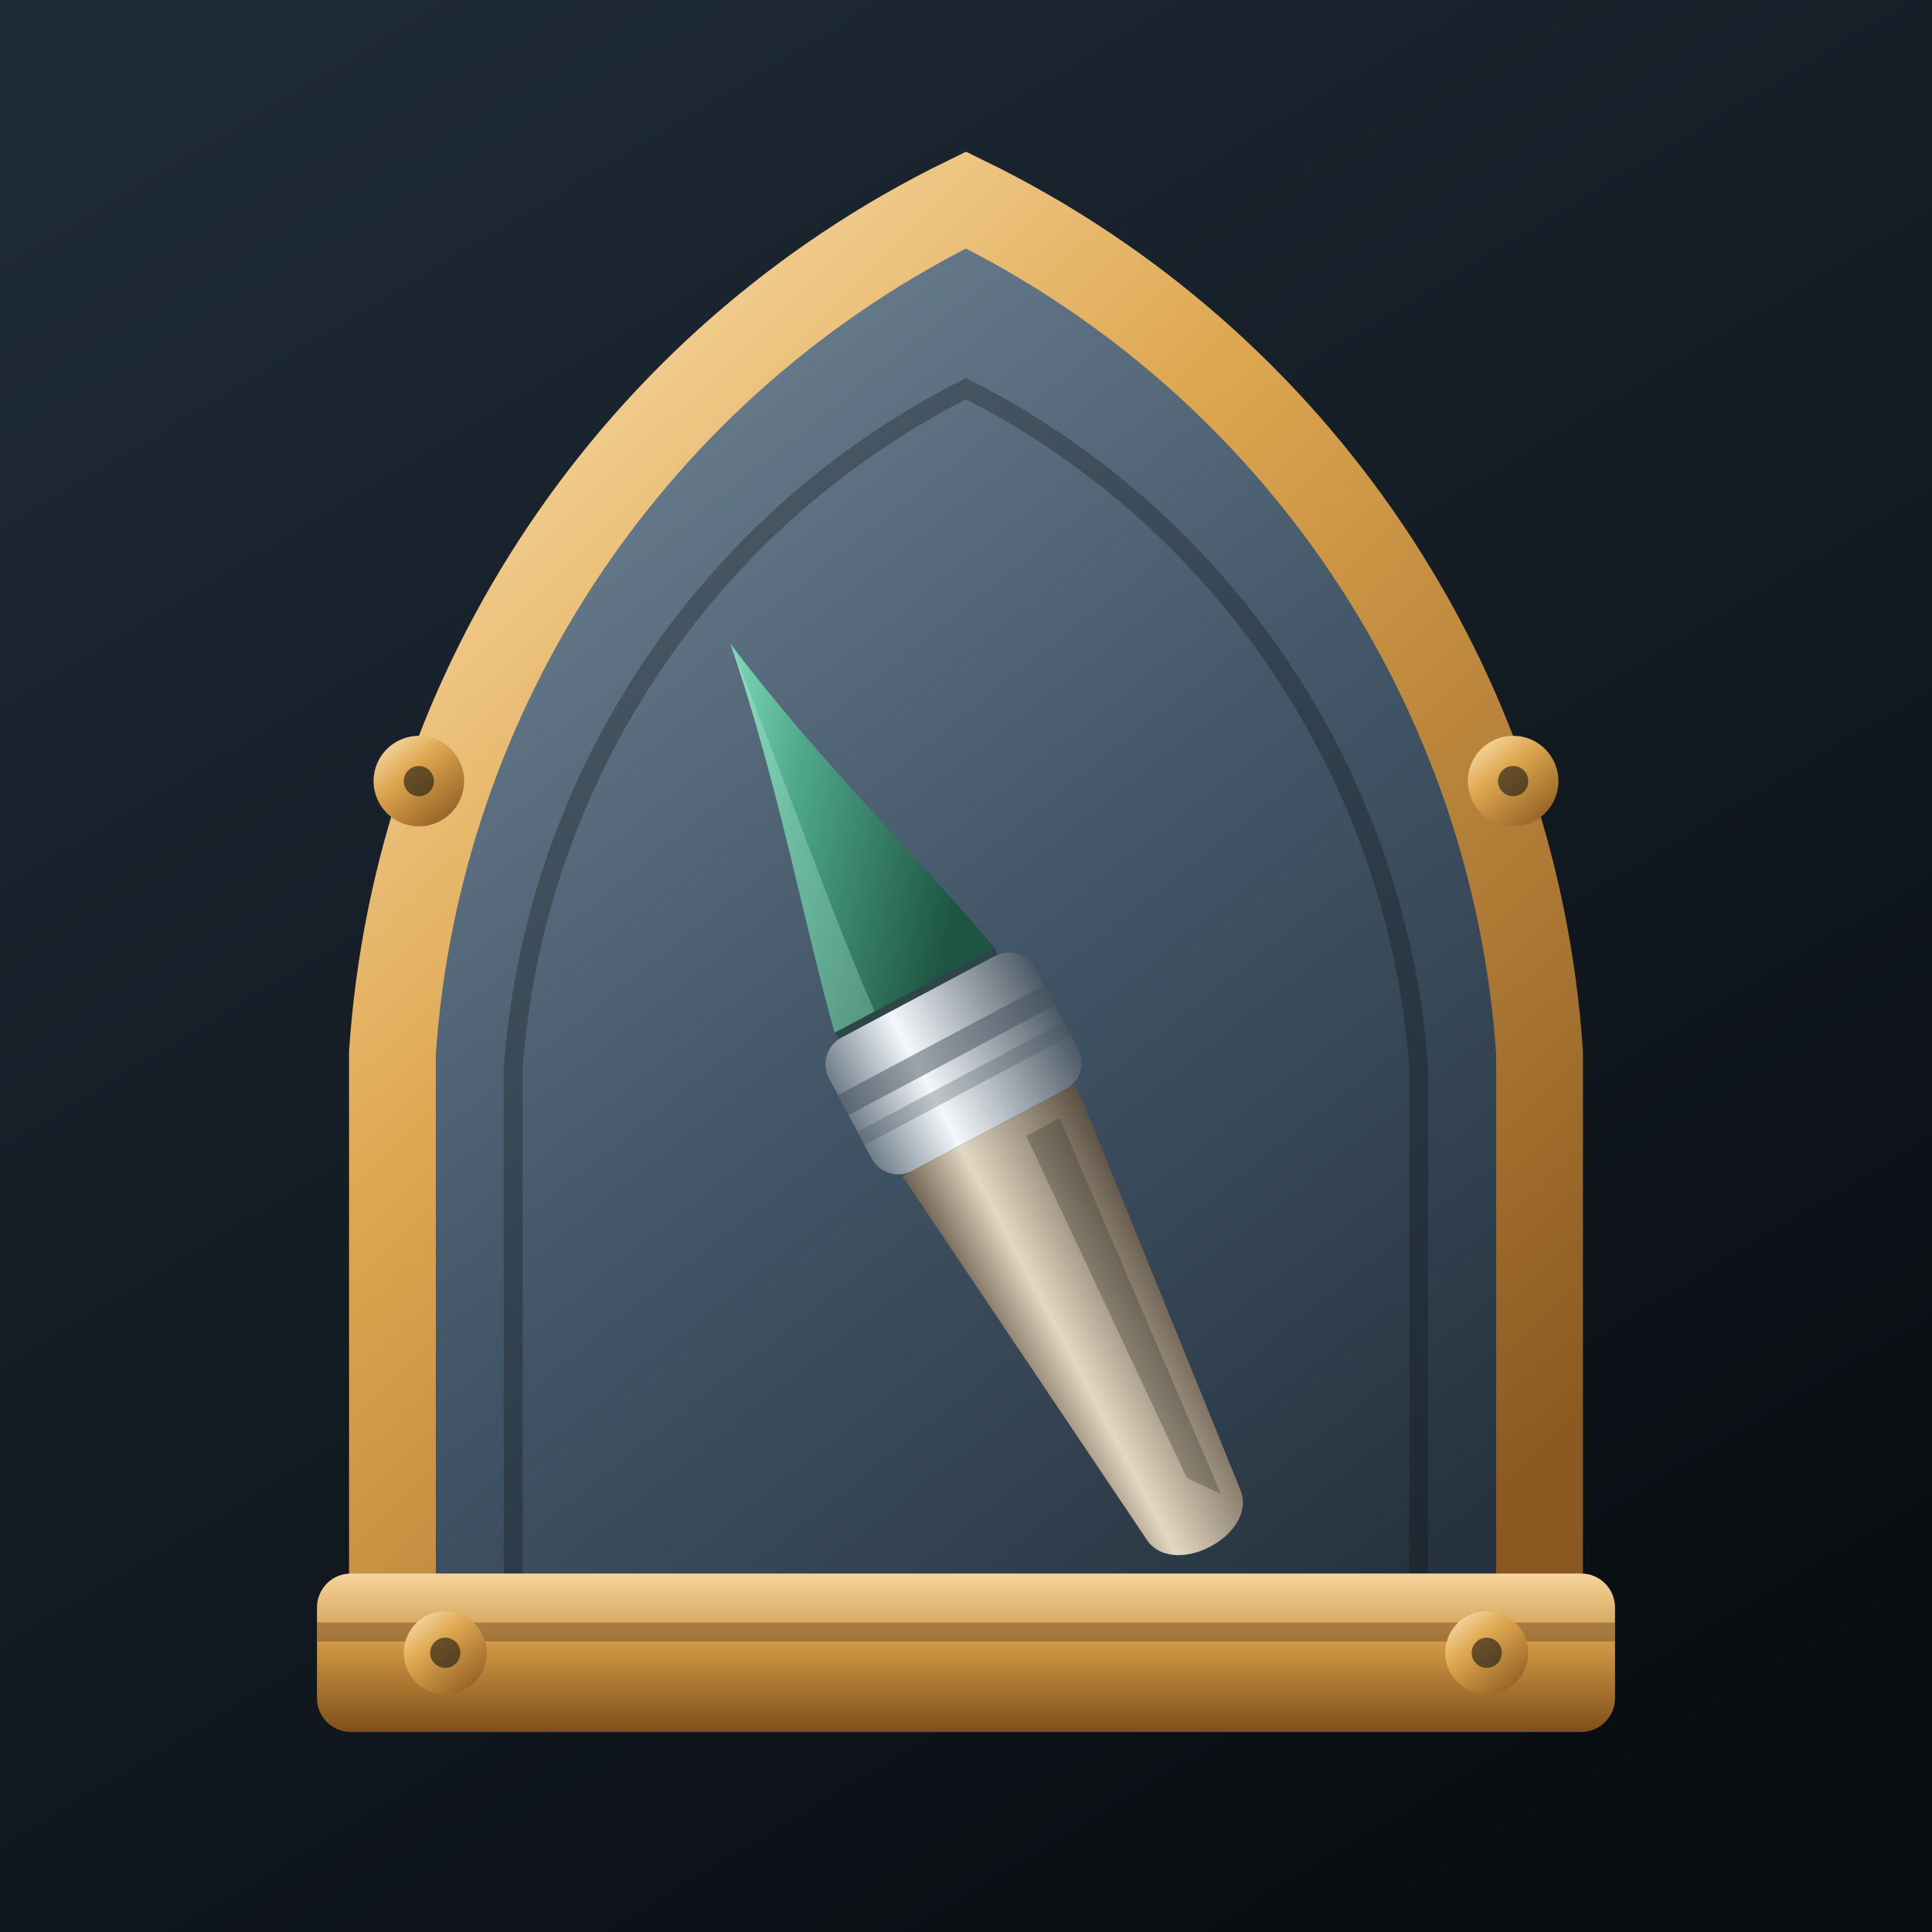
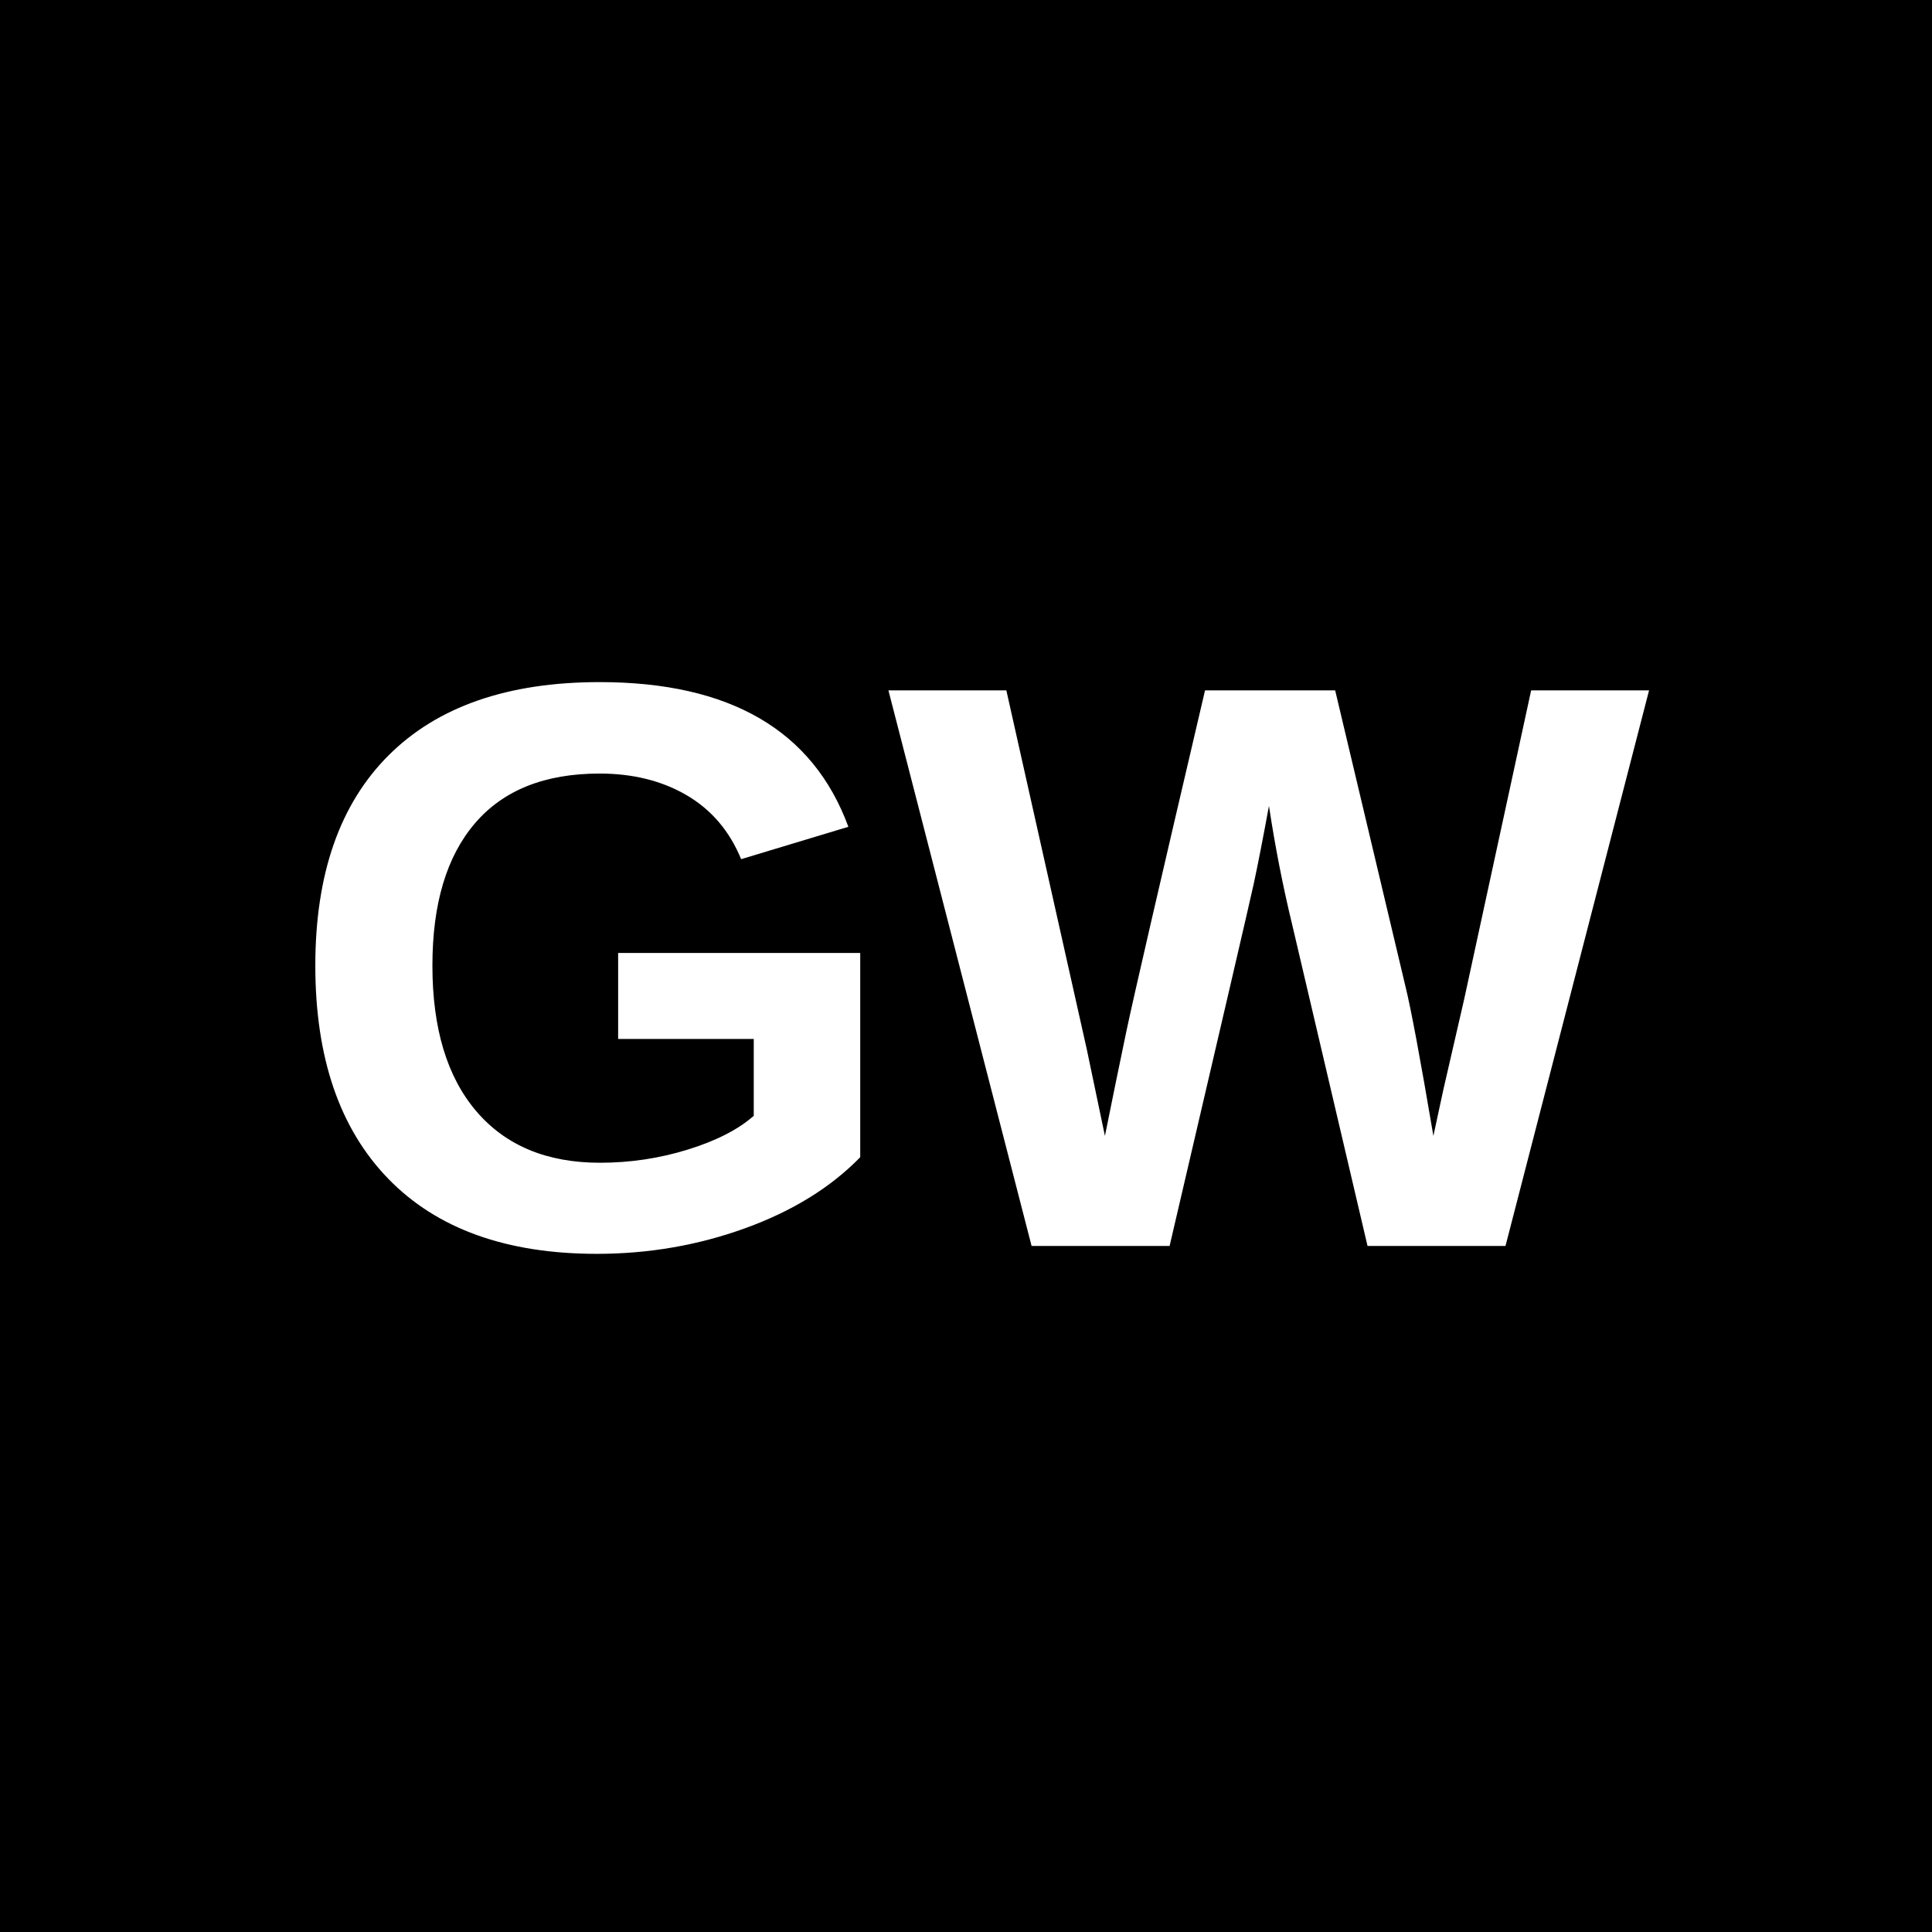
<svg xmlns="http://www.w3.org/2000/svg" viewBox="0 0 512 512" width="512" height="512">
-   <defs>
-     <linearGradient id="ground" x1="0.2" y1="0" x2="0.8" y2="1">
-       <stop offset="0" stop-color="#1E2A36" />
-       <stop offset="1" stop-color="#080C10" />
-     </linearGradient>
-     <linearGradient id="plate" x1="0.2" y1="0" x2="0.85" y2="1">
-       <stop offset="0" stop-color="#718695" />
-       <stop offset="0.5" stop-color="#44586A" />
-       <stop offset="1" stop-color="#26333F" />
-     </linearGradient>
-     <linearGradient id="gold" x1="0.1" y1="0" x2="0.9" y2="1">
-       <stop offset="0" stop-color="#FCE0AE" />
-       <stop offset="0.38" stop-color="#DDA64F" />
-       <stop offset="1" stop-color="#8A5820" />
-     </linearGradient>
-     <linearGradient id="goldbar" x1="0" y1="0" x2="0" y2="1">
-       <stop offset="0" stop-color="#F6D49C" />
-       <stop offset="0.5" stop-color="#C9913F" />
-       <stop offset="1" stop-color="#7E4F1C" />
-     </linearGradient>
-     <linearGradient id="steel" x1="0" y1="0" x2="1" y2="0">
-       <stop offset="0" stop-color="#6F7D89" />
-       <stop offset="0.36" stop-color="#F4F8FB" />
-       <stop offset="1" stop-color="#4C5965" />
-     </linearGradient>
-     <linearGradient id="handle" x1="0" y1="0" x2="1" y2="0">
-       <stop offset="0" stop-color="#6E6152" />
-       <stop offset="0.33" stop-color="#E3D8C2" />
-       <stop offset="1" stop-color="#5A4E41" />
-     </linearGradient>
-     <linearGradient id="paint" x1="0.1" y1="0" x2="0.65" y2="1">
-       <stop offset="0" stop-color="#9DF5D5" />
-       <stop offset="0.45" stop-color="#4FA88B" />
-       <stop offset="1" stop-color="#1E5642" />
-     </linearGradient>
-   </defs>
-   <rect width="512" height="512" fill="url(#ground)" />
-   <g transform="translate(0,-21)">
-     <path d="M104 444 L104 300 A272 272 0 0 1 256 74 A272 272 0 0 1 408 300 L408 444 Z" fill="url(#plate)" />
-     <path d="M104 444 L104 300 A272 272 0 0 1 256 74 A272 272 0 0 1 408 300 L408 444" fill="none" stroke="url(#gold)" stroke-width="23" />
-     <path d="M136 444 L136 304 A220 220 0 0 1 256 124 A220 220 0 0 1 376 304 L376 444" fill="none" stroke="#060A0D" stroke-width="5" opacity="0.28" />
-     <g transform="rotate(-28 252 310)">
-       <path d="M256 178 C250 216 238 254 232 282 L280 282 C274 254 262 216 256 178 Z" fill="url(#paint)" />
-       <path d="M256 178 C252 216 246 254 244 282 L232 282 C238 254 250 216 256 178 Z" fill="#C2F9E6" opacity="0.28" />
-       <path d="M232 282 L280 282 L279 289 L233 289 Z" fill="#123024" opacity="0.45" />
-       <rect x="225" y="284" width="62" height="40" rx="8" fill="url(#steel)" />
-       <rect x="225" y="297" width="62" height="6" fill="#43505C" opacity="0.5" />
-       <rect x="225" y="308" width="62" height="4" fill="#43505C" opacity="0.3" />
-       <path d="M230 324 L282 324 L270 440 C268 452 244 452 242 440 Z" fill="url(#handle)" />
-       <path d="M264 330 L274 330 L265 438 L259 430 Z" fill="#3A322A" opacity="0.32" />
-     </g>
-     <rect x="84" y="438" width="344" height="42" rx="9" fill="url(#goldbar)" />
-     <rect x="84" y="451" width="344" height="5" fill="#5E3A12" opacity="0.4" />
-     <g fill="url(#gold)">
-       <circle cx="118" cy="459" r="11" />
-       <circle cx="394" cy="459" r="11" />
-       <circle cx="111" cy="228" r="12" />
-       <circle cx="401" cy="228" r="12" />
-     </g>
-     <g fill="#060A0D" opacity="0.55">
-       <circle cx="118" cy="459" r="4" />
-       <circle cx="394" cy="459" r="4" />
-       <circle cx="111" cy="228" r="4" />
-       <circle cx="401" cy="228" r="4" />
-     </g>
-   </g>
+   <rect width="512" height="512" fill="#000000" />
+   <text x="256" y="256" fill="#FFFFFF" font-family="Liberation Sans, Helvetica, Arial, sans-serif" font-weight="bold" font-size="214" letter-spacing="-6" text-anchor="middle" dominant-baseline="central">GW</text>
</svg>
